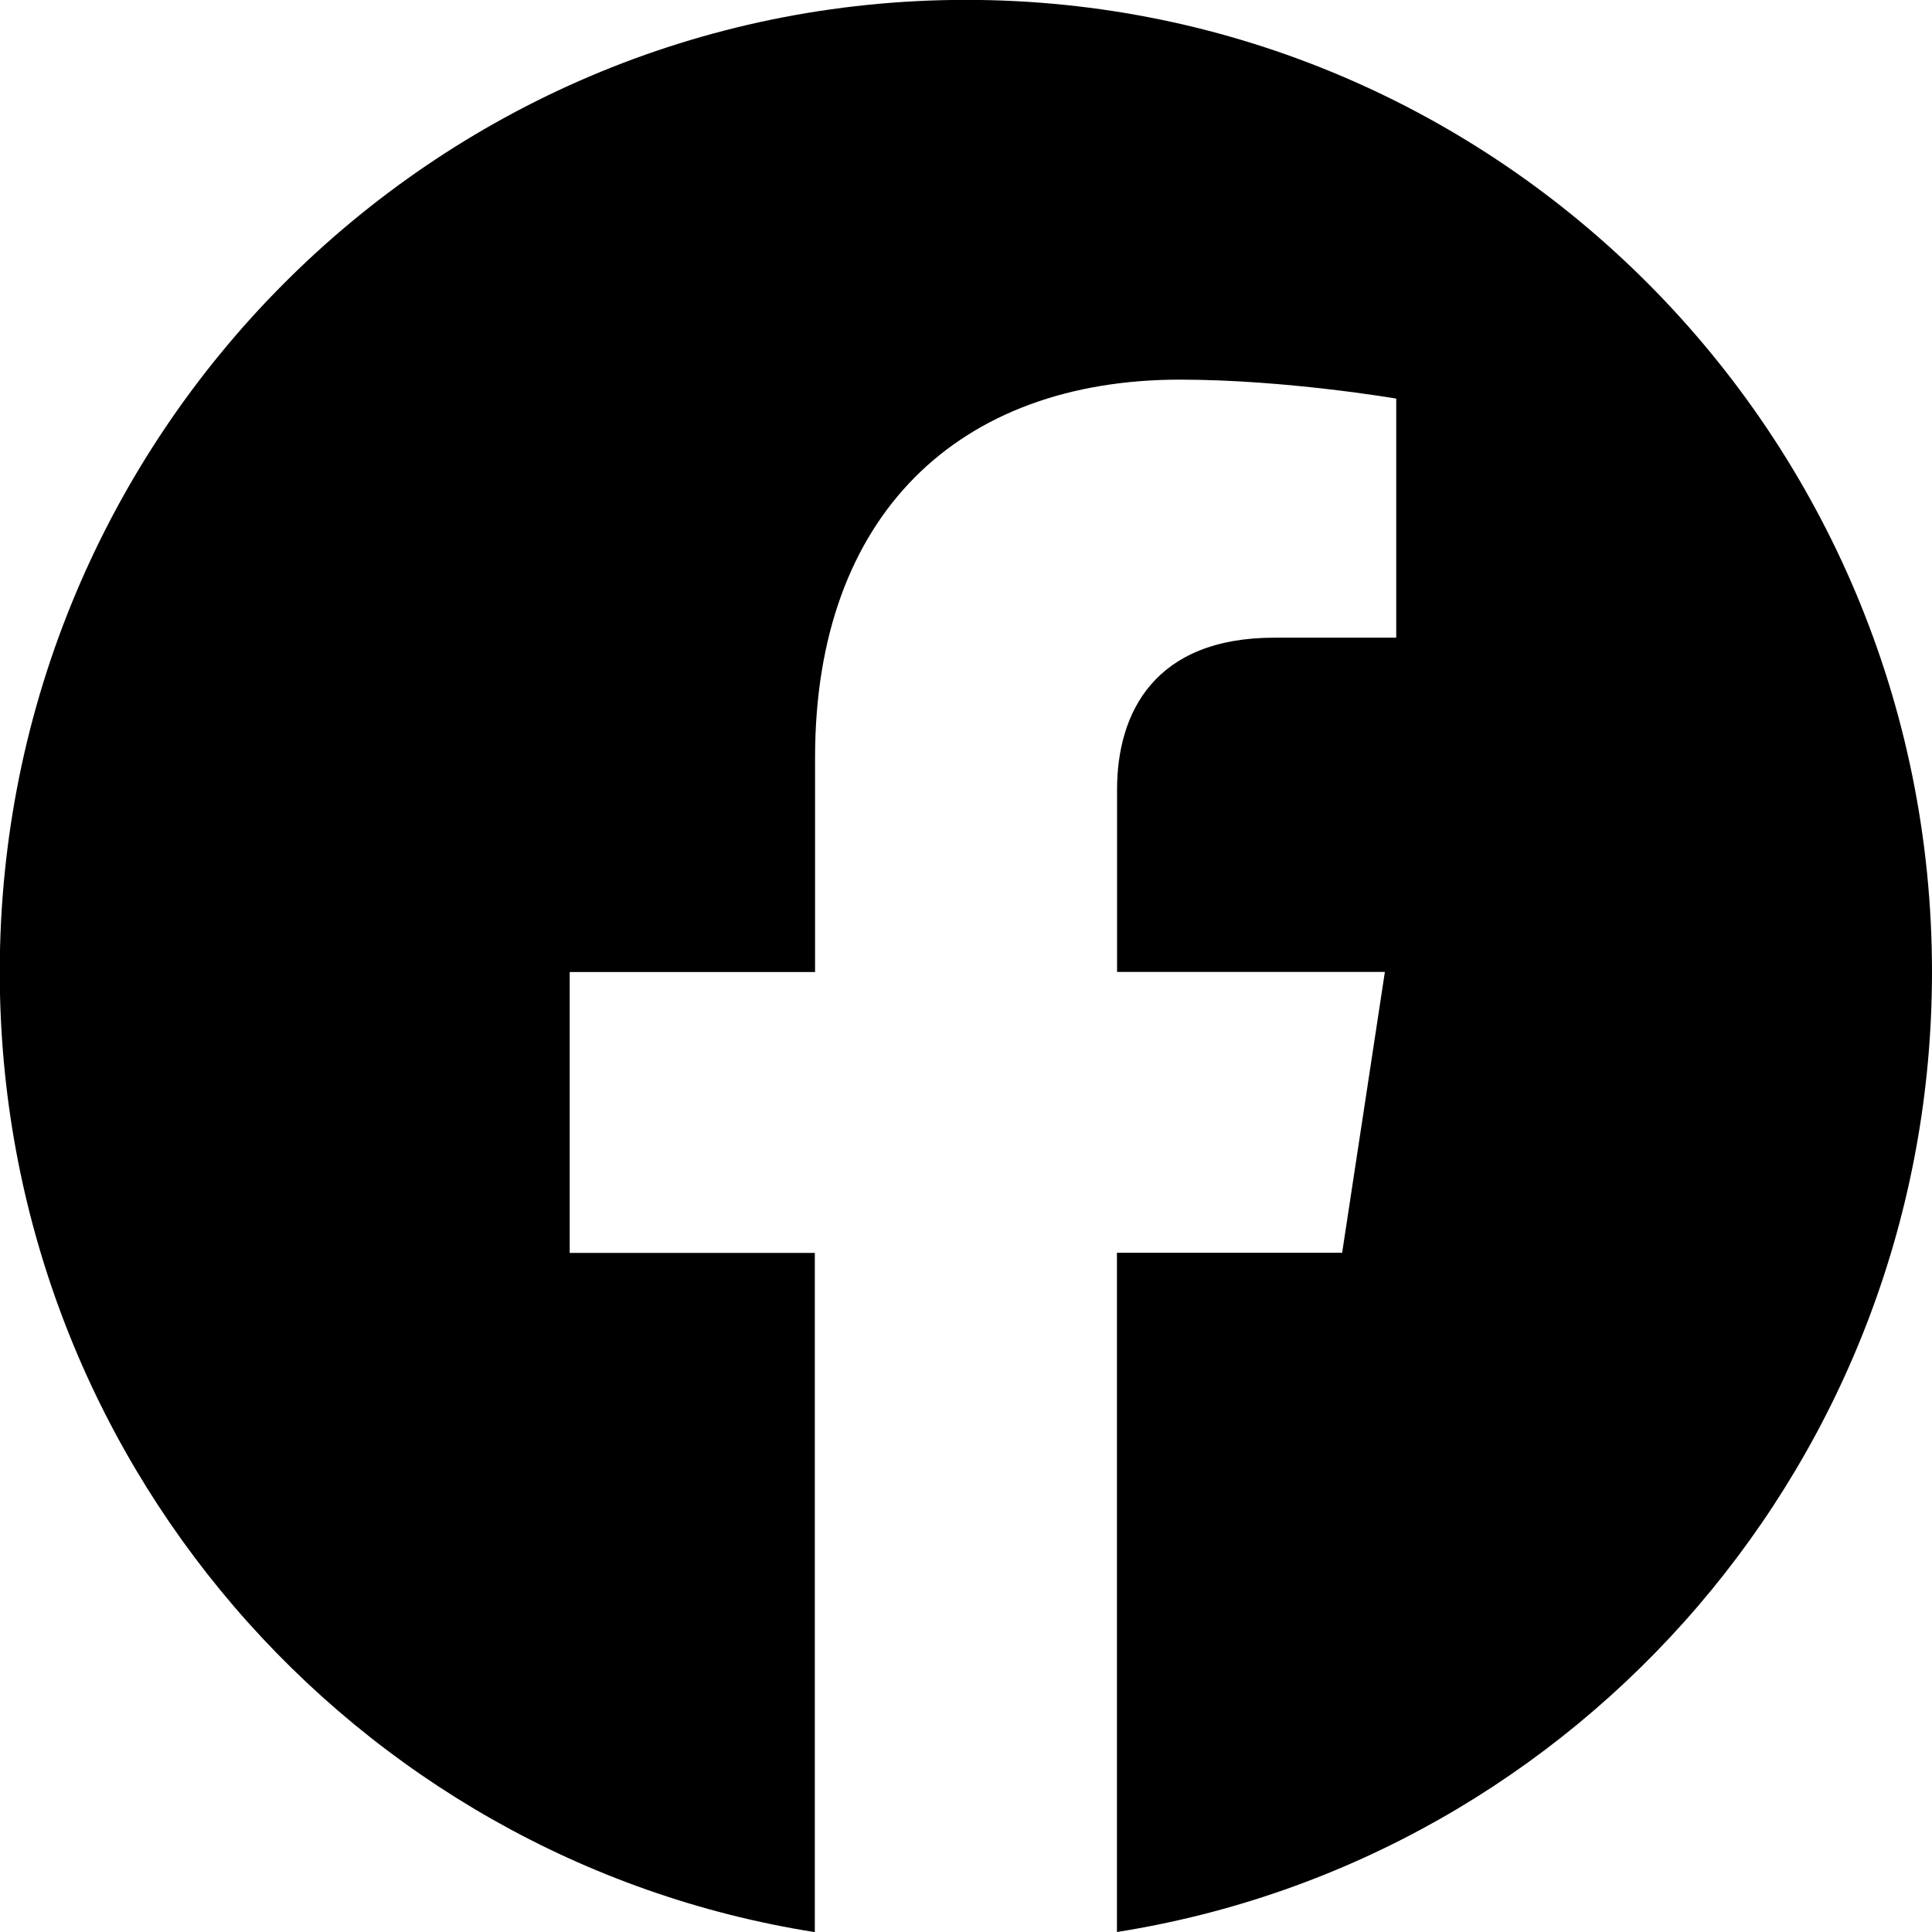
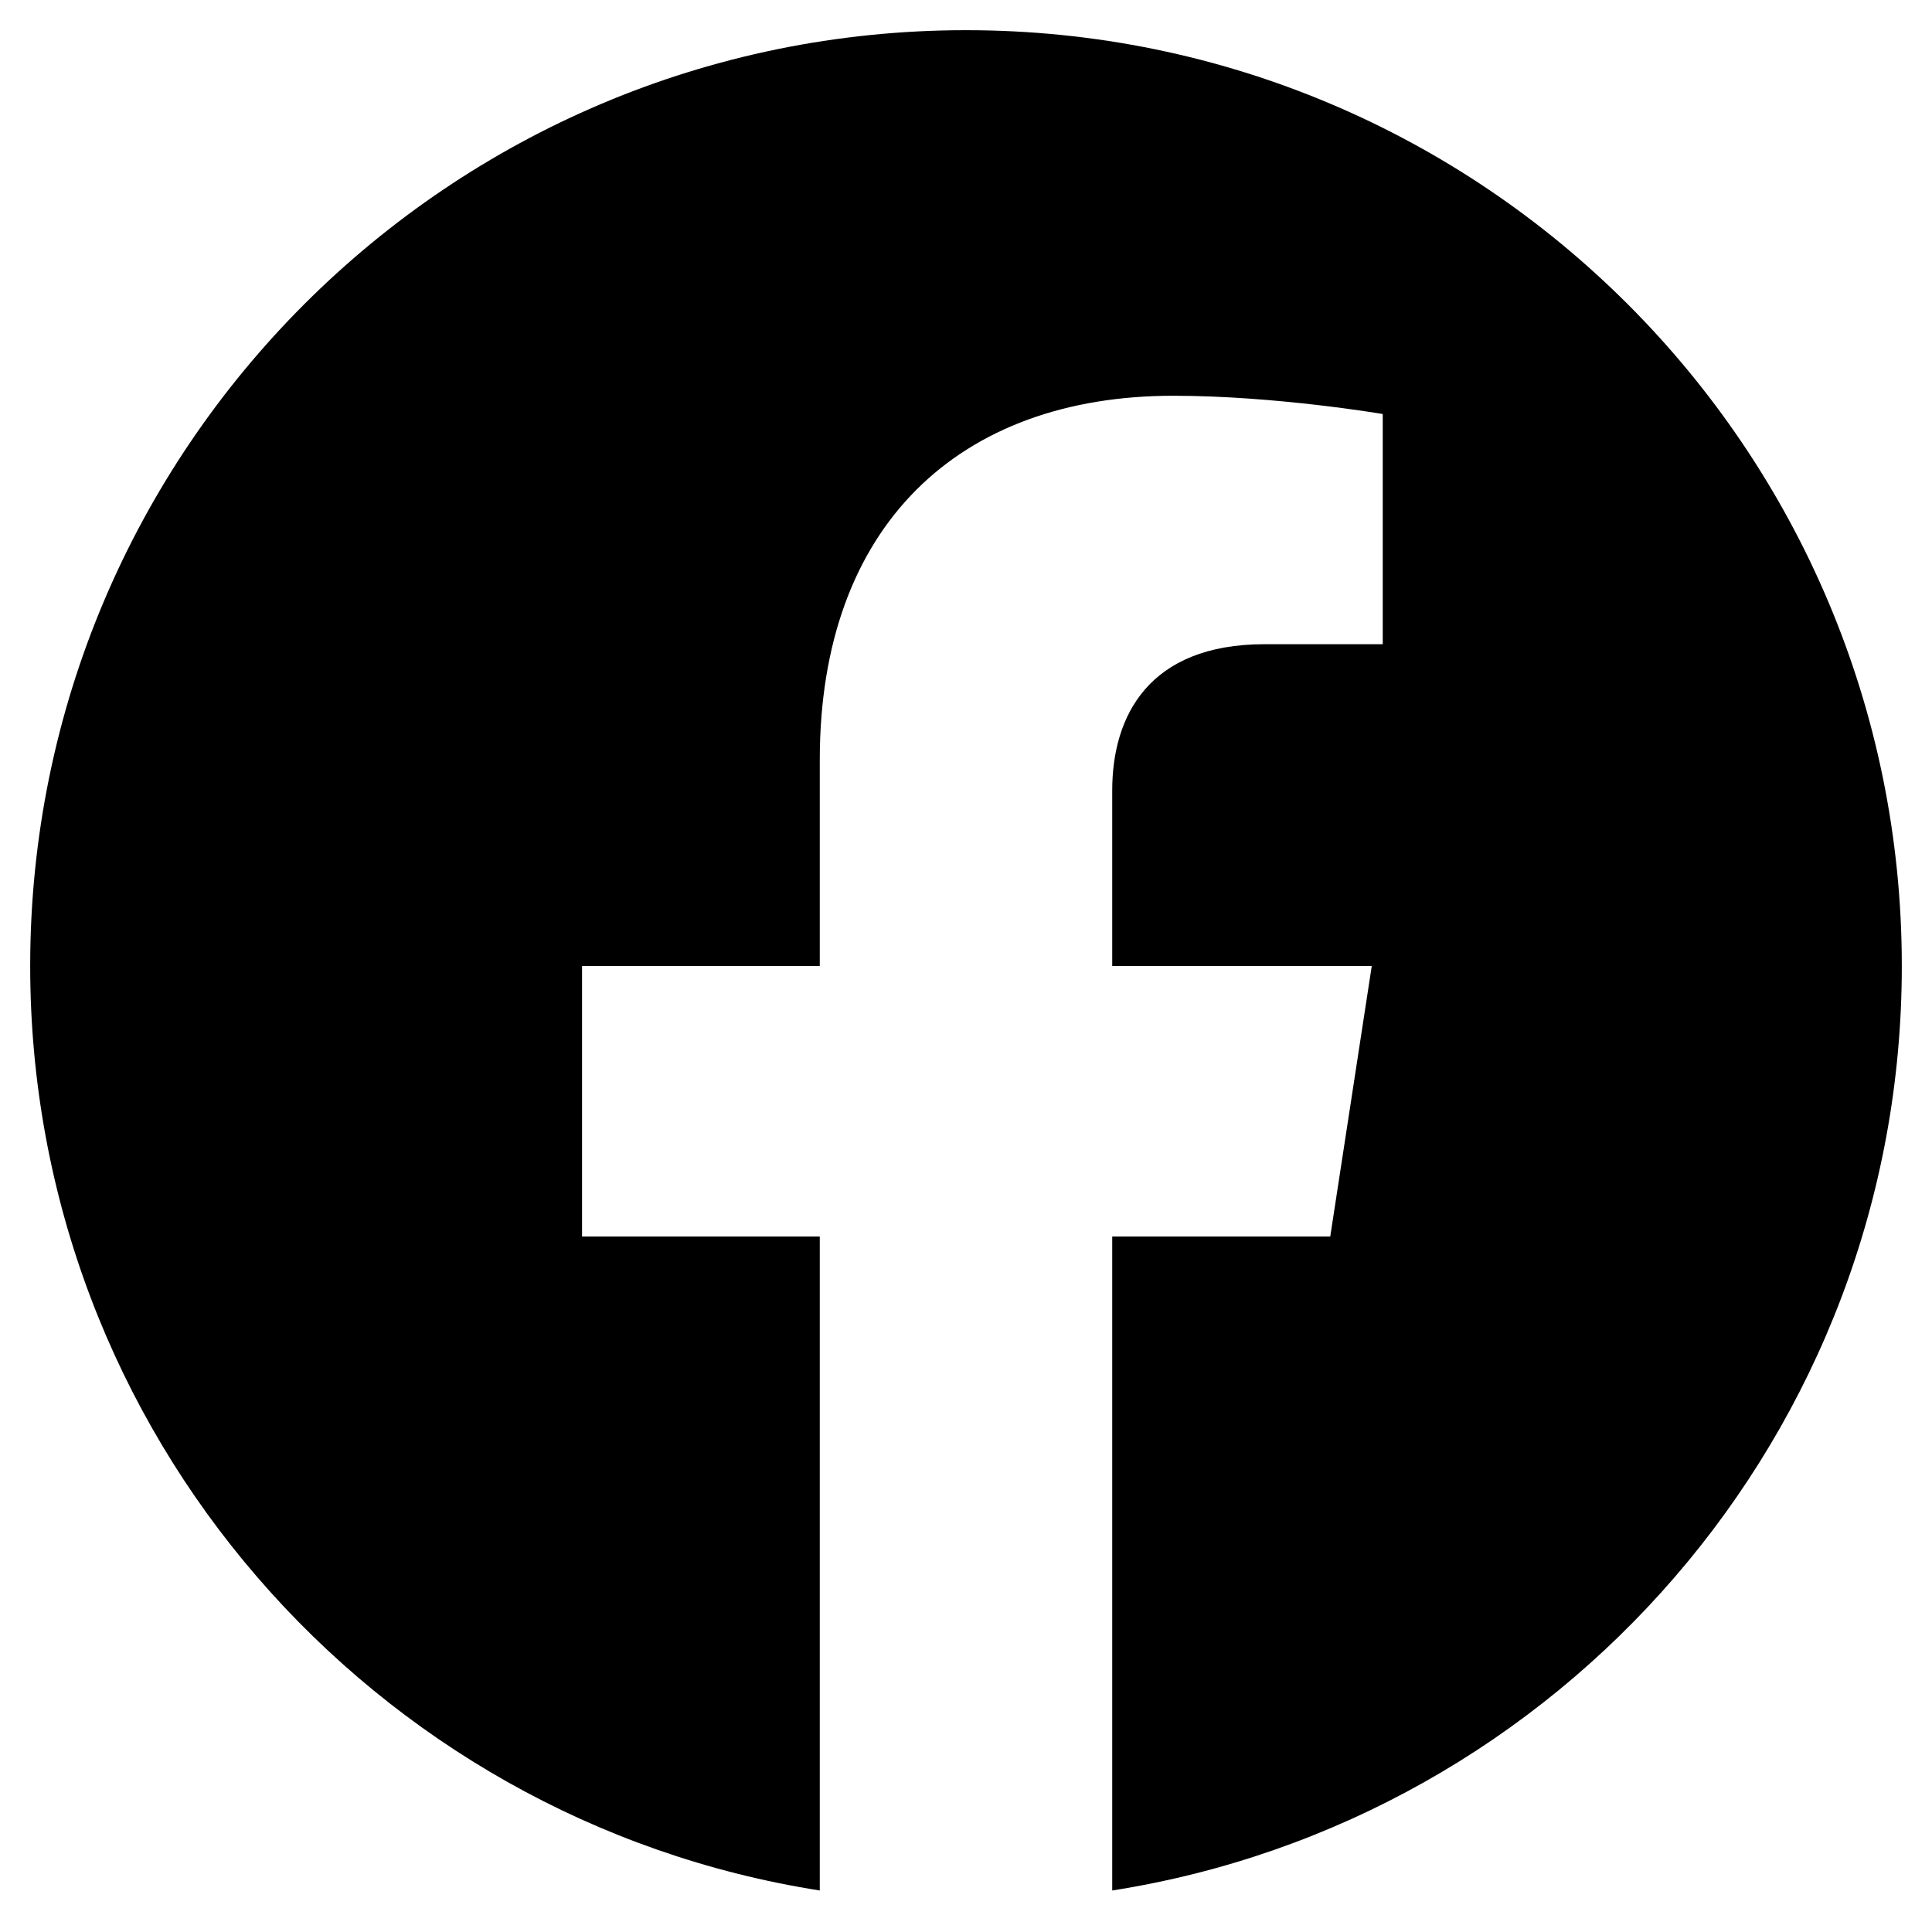
- <svg xmlns="http://www.w3.org/2000/svg" stroke="currentColor" fill="currentColor" stroke-width="0" viewBox="0 0 16 16" height="100%" width="100%">
-   <path d="M16 8.049c0-4.446-3.582-8.05-8-8.05C3.58 0-.002 3.603-.002 8.05c0 4.017 2.926 7.347 6.75 7.951v-5.625h-2.03V8.05H6.75V6.275c0-2.017 1.195-3.131 3.022-3.131.876 0 1.791.157 1.791.157v1.98h-1.009c-.993 0-1.303.621-1.303 1.258v1.51h2.218l-.354 2.326H9.25V16c3.824-.604 6.75-3.934 6.75-7.951" />
+ <svg xmlns="http://www.w3.org/2000/svg" stroke="currentColor" fill="currentColor" stroke-width="0" viewBox="0 0 512 512" height="100%" width="100%">
+   <path d="M504 256C504 119 393 8 256 8S8 119 8 256c0 123.78 90.69 226.38 209.25 245V327.69h-63V256h63v-54.64c0-62.15 37-96.48 93.67-96.48 27.14 0 55.52 4.84 55.52 4.84v61h-31.28c-30.8 0-40.41 19.12-40.41 38.73V256h68.78l-11 71.69h-57.78V501C413.31 482.38 504 379.78 504 256z" />
</svg>
